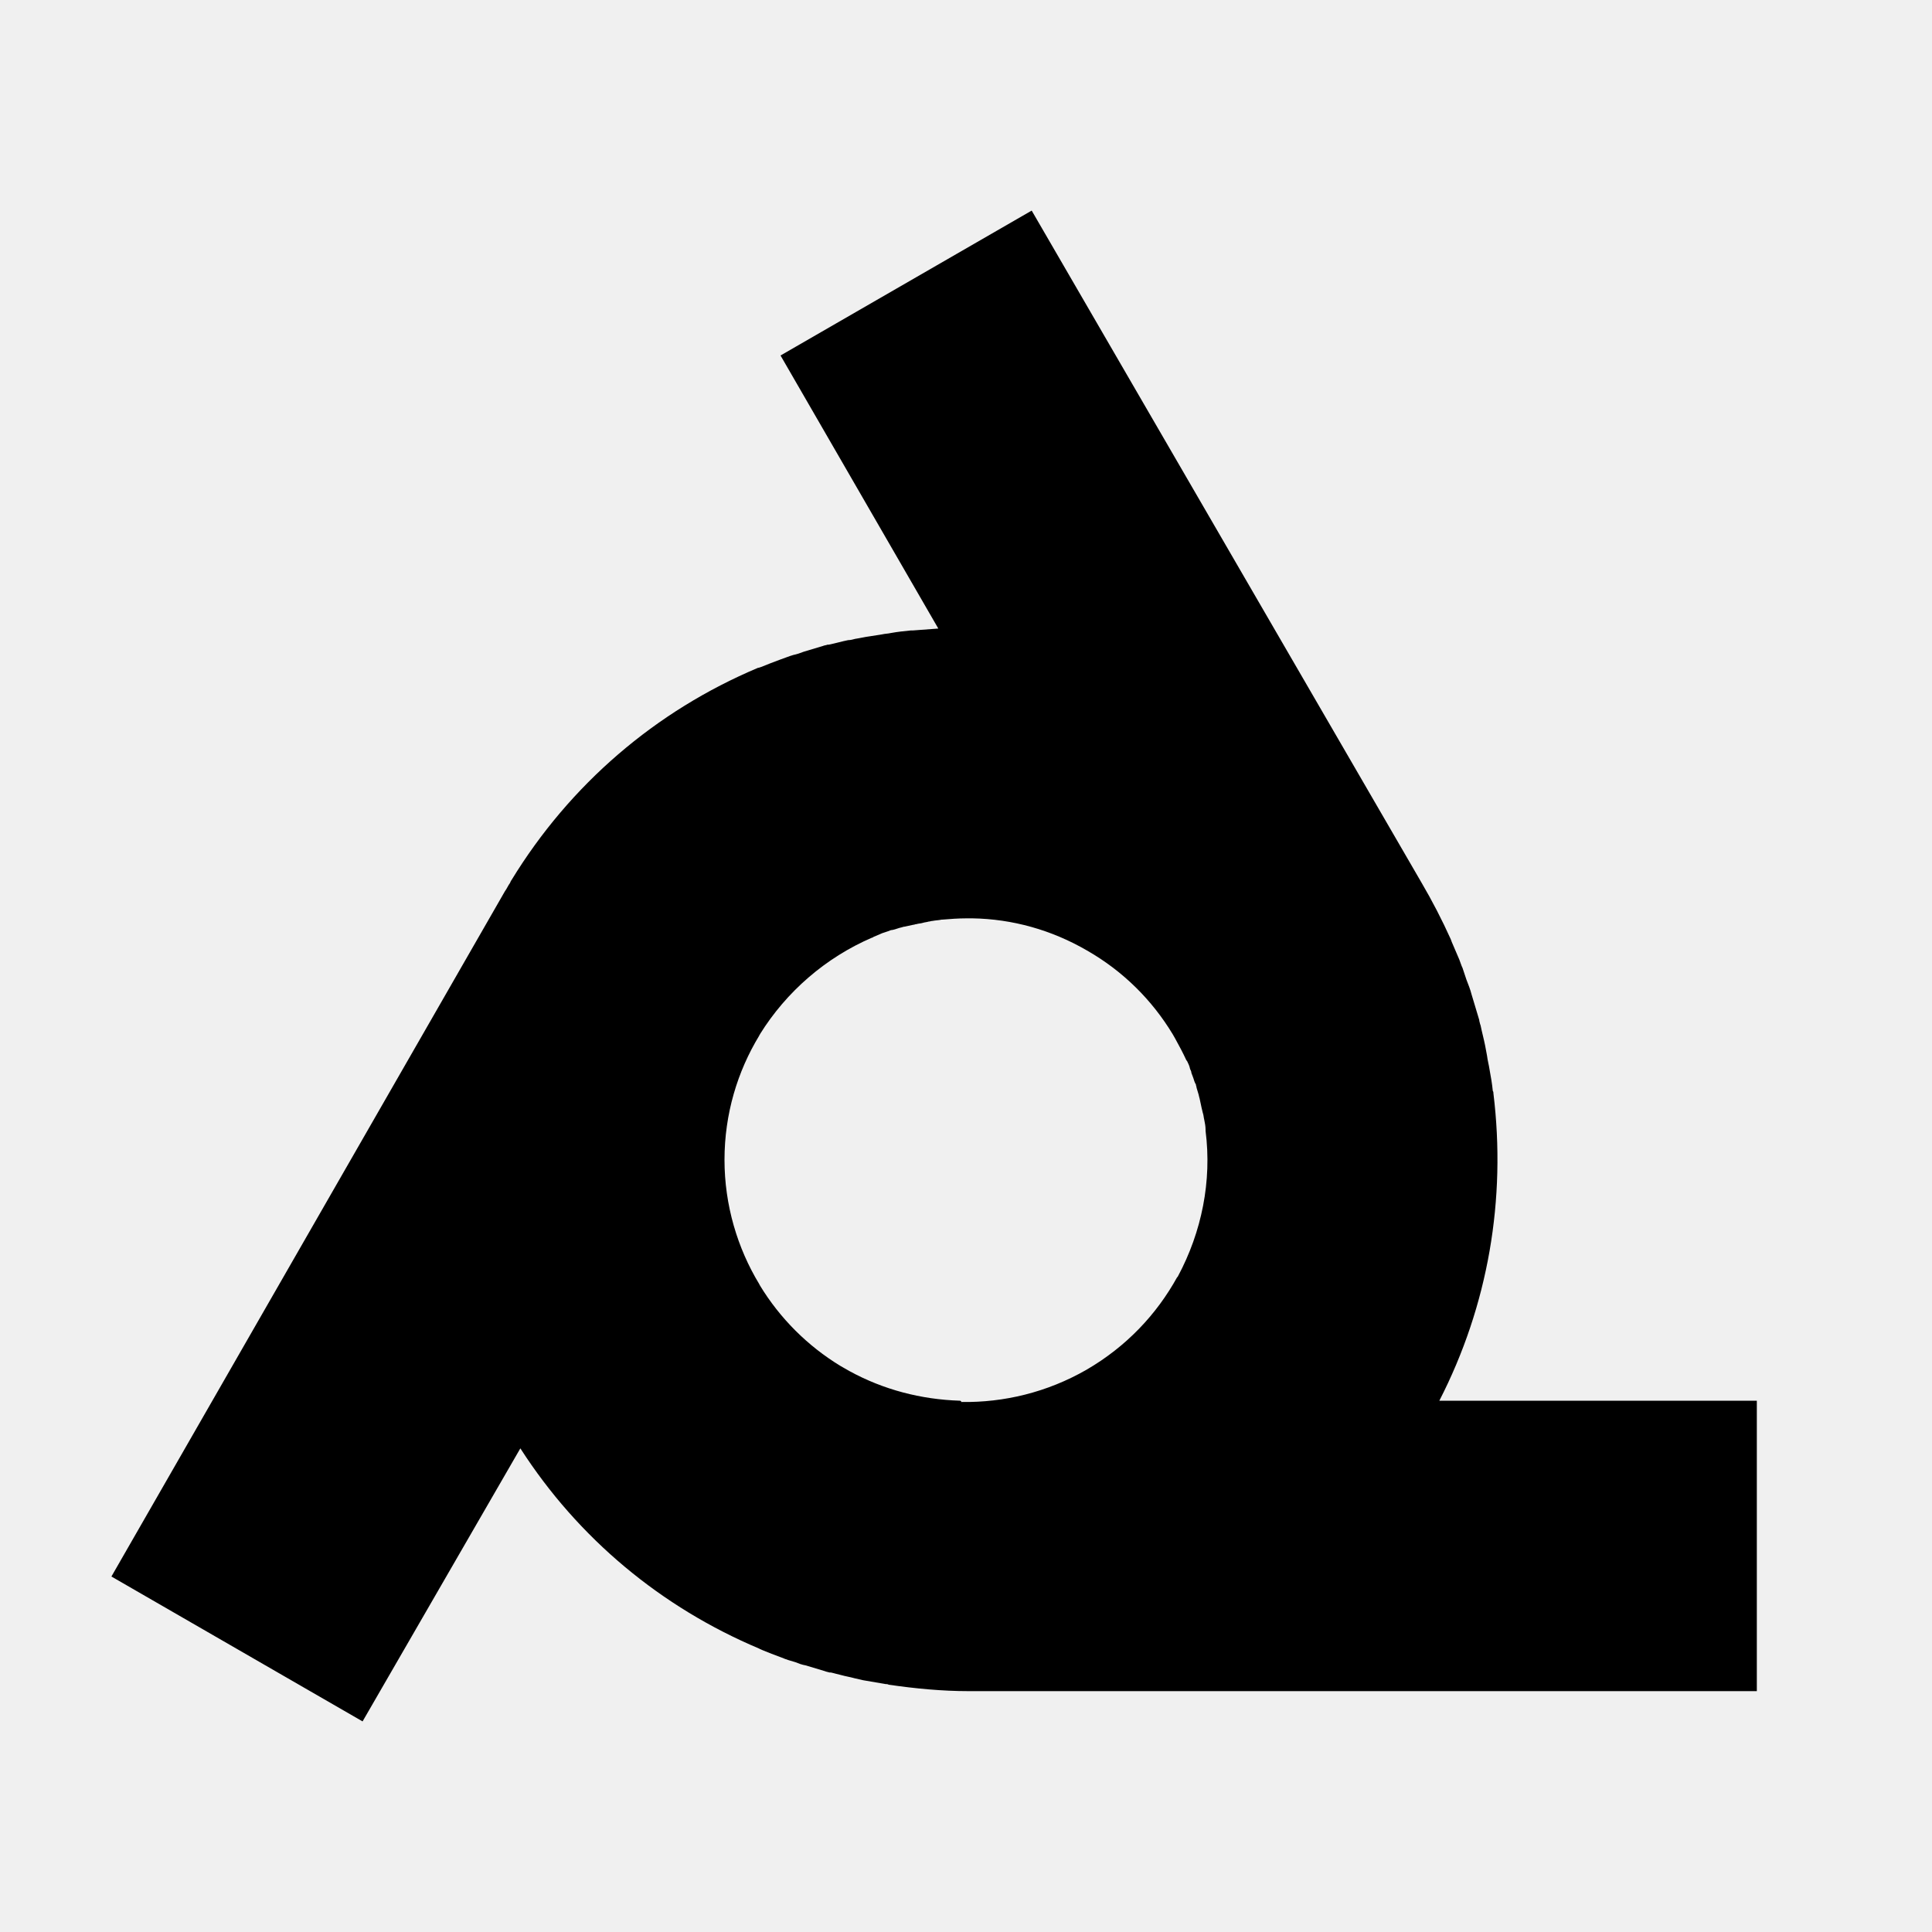
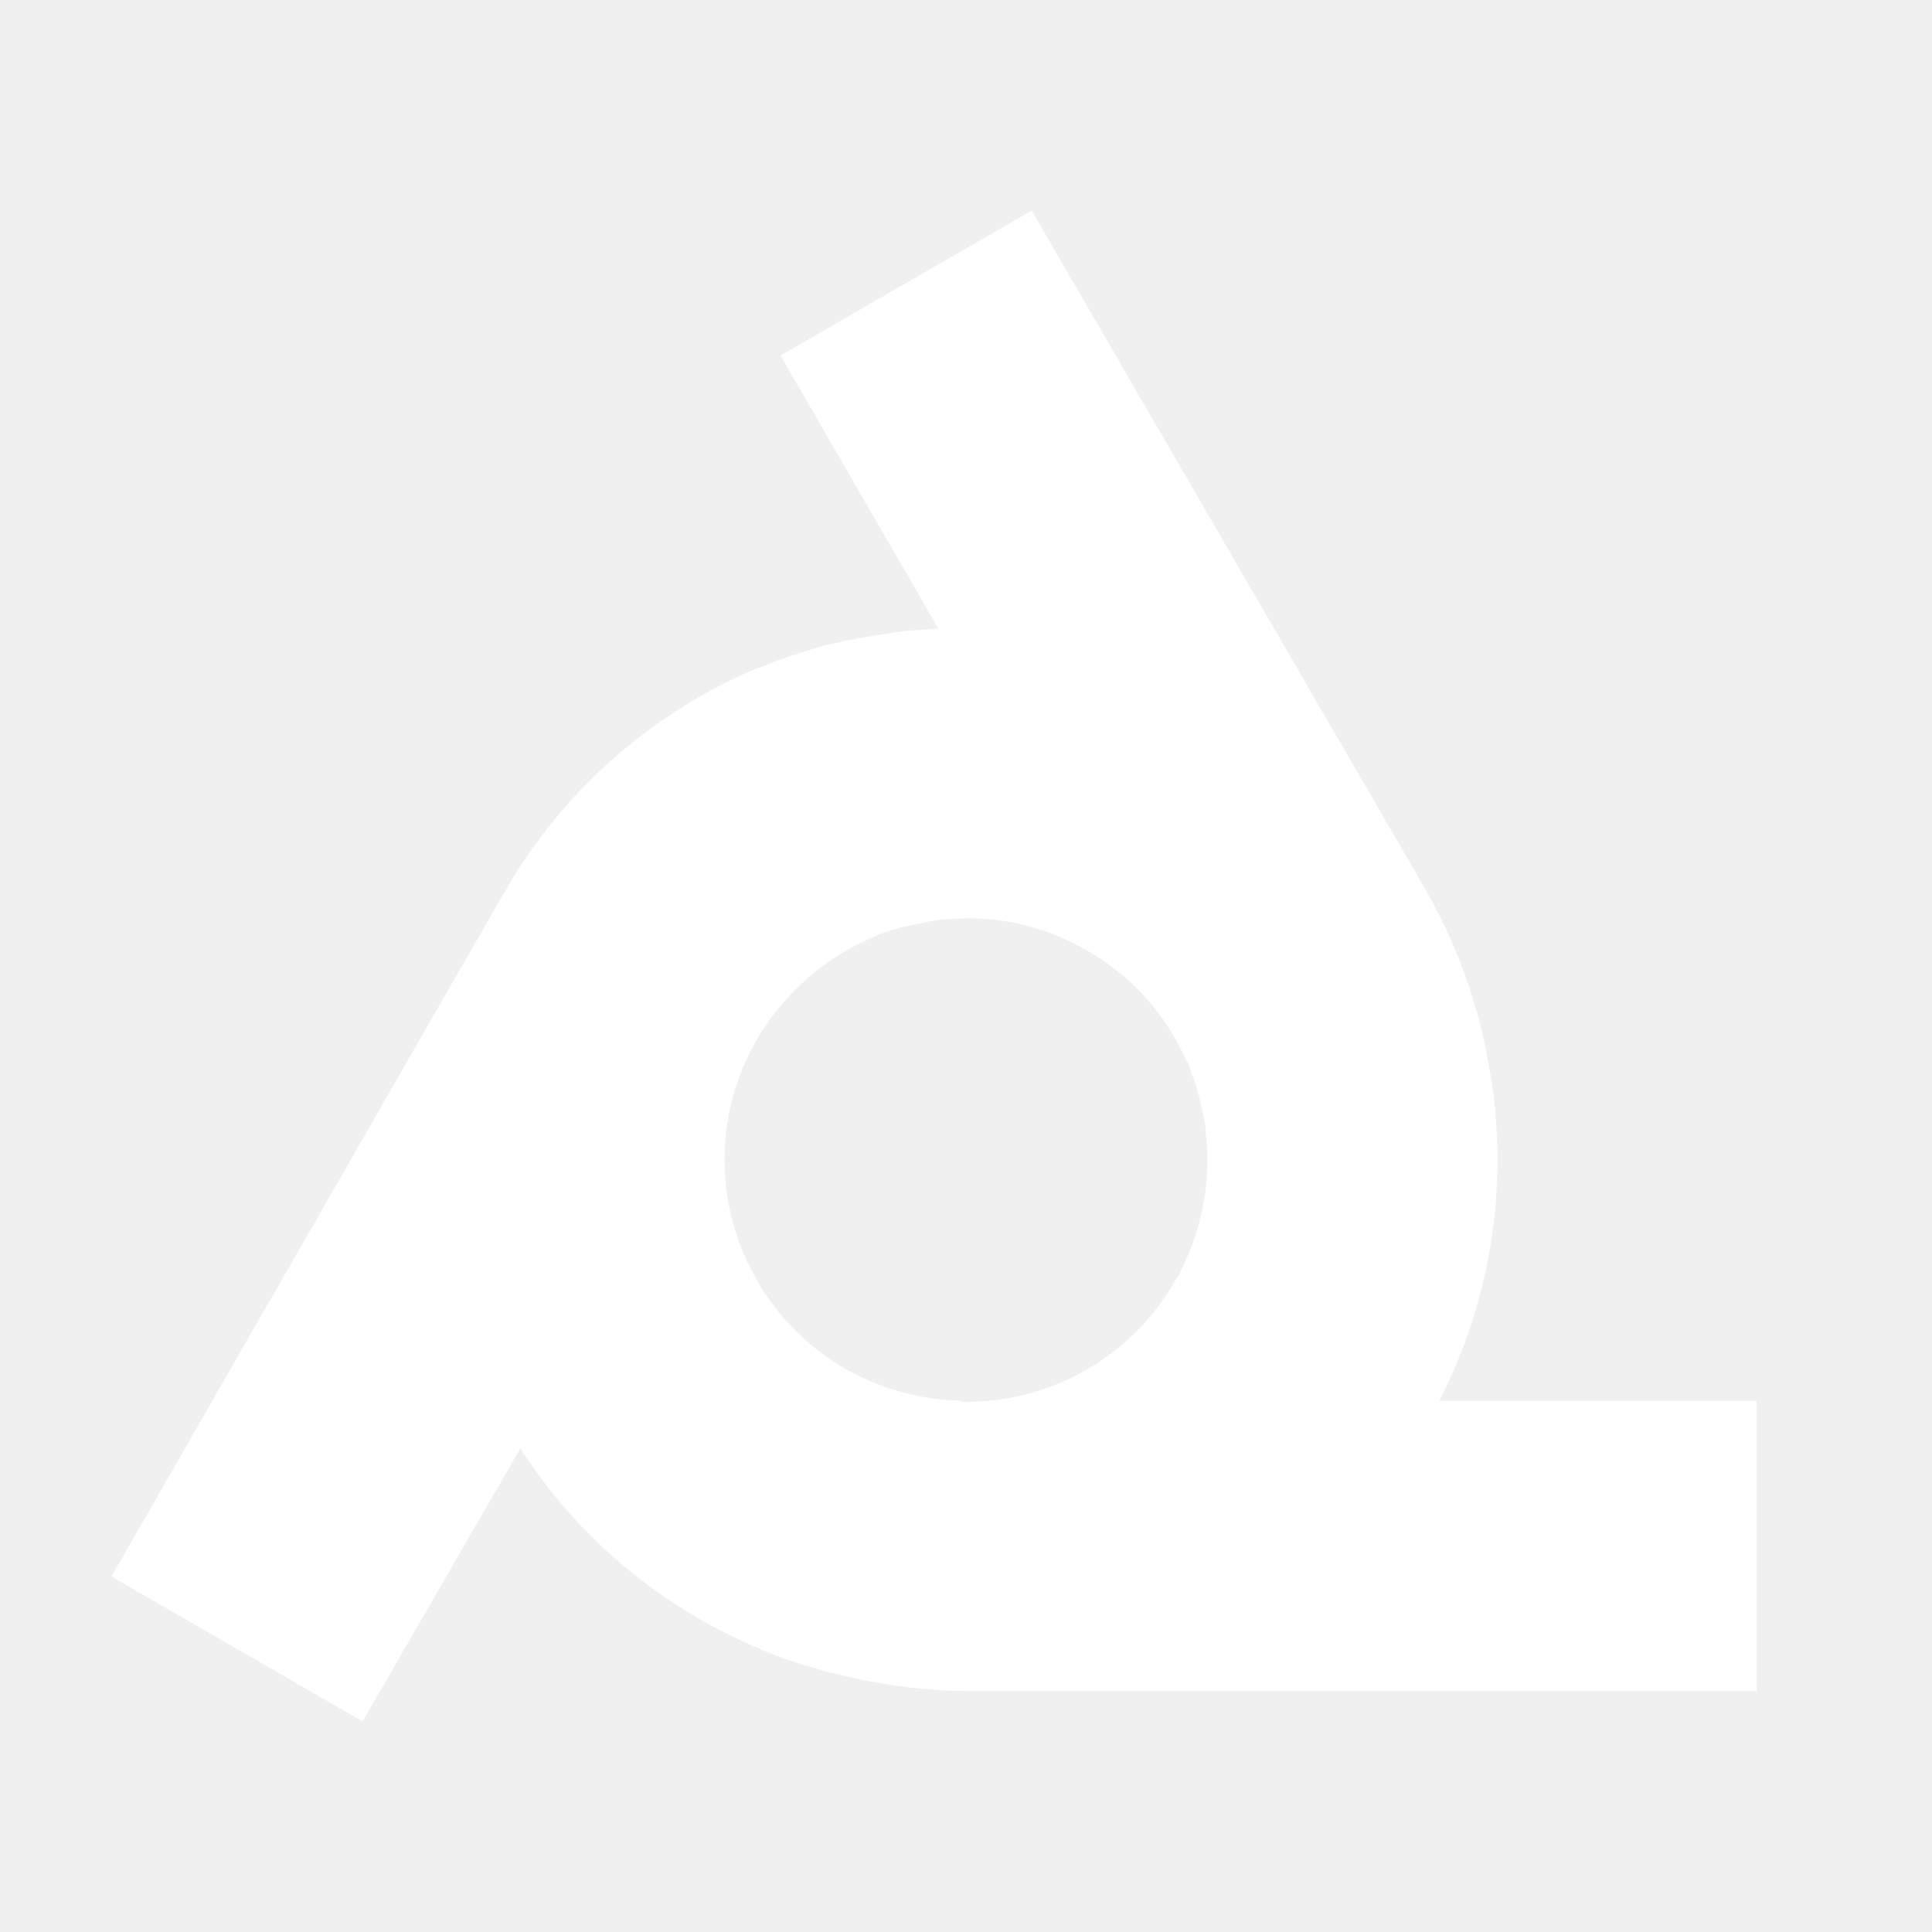
<svg xmlns="http://www.w3.org/2000/svg" version="1.1" id="Layer_1" x="0px" y="0px" viewBox="0 0 300 300" style="fill:currentcolor; enable-background:new 0 0 300 300;" xml:space="preserve">
-   <path d="M272.5,217.5h-49c7.6-14.8,10.4-31.3,8.4-47.7c0-0.1,0-0.3-0.1-0.4c-0.1-1.1-0.3-2.2-0.5-3.3c-0.1-0.7-0.3-1.4-0.4-2.2     c-0.1-0.5-0.2-1.1-0.3-1.6c-0.2-1-0.5-2.1-0.7-3.1c-0.1-0.2-0.1-0.4-0.2-0.7c0,0,0-0.1,0-0.1c-0.3-1-0.6-2-0.9-3     c-0.1-0.3-0.2-0.7-0.3-1c-0.2-0.8-0.5-1.5-0.8-2.3c-0.2-0.6-0.4-1.2-0.6-1.8c-0.2-0.4-0.3-0.8-0.5-1.3c-0.4-0.9-0.8-1.9-1.2-2.8     c0-0.1-0.1-0.2-0.1-0.3c-1.4-3.1-2.9-6-4.6-8.9L160.2,32.7l-39,22.5l24.5,42.4c-1.3,0.1-2.6,0.2-4,0.3c-0.1,0-0.2,0-0.3,0     c-1,0.1-2,0.2-3.1,0.4c-0.4,0.1-0.9,0.1-1.3,0.2c-0.6,0.1-1.3,0.2-1.9,0.3c-0.8,0.1-1.6,0.3-2.3,0.4c-0.4,0.1-0.7,0.2-1.1,0.2     c-1,0.2-2,0.5-3,0.7c-0.1,0-0.1,0-0.2,0c-0.2,0.1-0.5,0.1-0.7,0.2c-1,0.3-2,0.6-3,0.9c-0.5,0.2-1.1,0.4-1.6,0.5     c-0.7,0.2-1.4,0.5-2,0.7c-1.1,0.4-2.1,0.8-3.1,1.2c-0.1,0-0.2,0.1-0.4,0.1c-15.9,6.7-29.2,18.1-38.3,33c-0.1,0.1-0.1,0.2-0.2,0.4     c-0.3,0.4-0.5,0.9-0.8,1.3L17.3,244.8l39,22.5l24.5-42.4c9,14,21.9,24.7,37.1,31.1c0.1,0.1,0.3,0.1,0.4,0.2c1,0.4,2,0.8,3.1,1.2     c0.7,0.3,1.4,0.5,2.1,0.7c0.5,0.2,1,0.4,1.6,0.5c1,0.3,2,0.6,3,0.9c0.2,0.1,0.4,0.1,0.7,0.2c0.1,0,0.1,0,0.2,0     c0.5,0.1,1.1,0.3,1.6,0.4c0.7,0.2,1.4,0.3,2.1,0.5c0.4,0.1,0.9,0.2,1.3,0.3c1.2,0.2,2.3,0.4,3.5,0.6c0.2,0,0.3,0,0.5,0.1     c4.1,0.6,8.3,1,12.4,1c0.7,0,1.5,0,2.2,0h120.2V217.5z M149,217.5c-6-0.2-11.8-1.7-17.1-4.6c-0.2-0.1-0.5-0.3-0.7-0.4     c-0.2-0.1-0.5-0.3-0.7-0.4c-5.1-3.1-9.4-7.4-12.5-12.5c0-0.1-0.1-0.1-0.1-0.2c-3.4-5.6-5.4-12.3-5.4-19.3c0-7.1,2-13.7,5.4-19.3     c0-0.1,0.1-0.1,0.1-0.2c4.1-6.6,10.2-11.9,17.4-15c0.1,0,0.1,0,0.2-0.1c0.5-0.2,0.9-0.4,1.4-0.6c0.3-0.1,0.6-0.2,0.9-0.3     c0.2-0.1,0.5-0.2,0.7-0.2c0.5-0.1,0.9-0.3,1.4-0.4c0.1,0,0.2-0.1,0.4-0.1c0.5-0.1,0.9-0.2,1.4-0.3c0.2,0,0.3-0.1,0.5-0.1     c0.3-0.1,0.7-0.1,1-0.2c0.3-0.1,0.6-0.1,0.9-0.2c0.2,0,0.4-0.1,0.6-0.1c0.5-0.1,1-0.1,1.4-0.2c0,0,0,0,0.1,0     c1.2-0.1,2.5-0.2,3.8-0.2h0.9c6.2,0.1,12.3,1.8,17.8,5c5.6,3.2,10.1,7.7,13.3,13l0.4,0.7c0.6,1.1,1.2,2.2,1.7,3.3c0,0,0,0.1,0.1,0.1     c0.2,0.4,0.4,0.8,0.5,1.3c0.1,0.2,0.2,0.4,0.2,0.6c0.1,0.3,0.2,0.5,0.3,0.8c0.1,0.3,0.2,0.7,0.4,1c0,0.2,0.1,0.3,0.1,0.5     c0.1,0.4,0.3,0.9,0.4,1.4c0,0.1,0.1,0.3,0.1,0.4c0.1,0.5,0.2,0.9,0.3,1.4c0.1,0.3,0.1,0.5,0.2,0.8c0.1,0.3,0.1,0.6,0.2,1     c0.1,0.5,0.2,1,0.2,1.5c0,0.1,0,0.1,0,0.2c1,7.8-0.6,15.7-4.3,22.6c0,0,0,0.1-0.1,0.1c-3.2,5.8-7.9,10.8-14.1,14.4     c-6.1,3.5-12.8,5.1-19.4,5C149.2,217.5,149.1,217.5,149,217.5z" />
+   <path fill="white" d="M272.5,217.5h-49c7.6-14.8,10.4-31.3,8.4-47.7c0-0.1,0-0.3-0.1-0.4c-0.1-1.1-0.3-2.2-0.5-3.3c-0.1-0.7-0.3-1.4-0.4-2.2     c-0.1-0.5-0.2-1.1-0.3-1.6c-0.2-1-0.5-2.1-0.7-3.1c-0.1-0.2-0.1-0.4-0.2-0.7c0,0,0-0.1,0-0.1c-0.3-1-0.6-2-0.9-3     c-0.1-0.3-0.2-0.7-0.3-1c-0.2-0.8-0.5-1.5-0.8-2.3c-0.2-0.6-0.4-1.2-0.6-1.8c-0.2-0.4-0.3-0.8-0.5-1.3c-0.4-0.9-0.8-1.9-1.2-2.8     c0-0.1-0.1-0.2-0.1-0.3c-1.4-3.1-2.9-6-4.6-8.9L160.2,32.7l-39,22.5l24.5,42.4c-1.3,0.1-2.6,0.2-4,0.3c-0.1,0-0.2,0-0.3,0     c-1,0.1-2,0.2-3.1,0.4c-0.4,0.1-0.9,0.1-1.3,0.2c-0.6,0.1-1.3,0.2-1.9,0.3c-0.8,0.1-1.6,0.3-2.3,0.4c-0.4,0.1-0.7,0.2-1.1,0.2     c-1,0.2-2,0.5-3,0.7c-0.1,0-0.1,0-0.2,0c-0.2,0.1-0.5,0.1-0.7,0.2c-1,0.3-2,0.6-3,0.9c-0.5,0.2-1.1,0.4-1.6,0.5     c-0.7,0.2-1.4,0.5-2,0.7c-1.1,0.4-2.1,0.8-3.1,1.2c-0.1,0-0.2,0.1-0.4,0.1c-15.9,6.7-29.2,18.1-38.3,33c-0.1,0.1-0.1,0.2-0.2,0.4     c-0.3,0.4-0.5,0.9-0.8,1.3L17.3,244.8l39,22.5l24.5-42.4c9,14,21.9,24.7,37.1,31.1c0.1,0.1,0.3,0.1,0.4,0.2c1,0.4,2,0.8,3.1,1.2     c0.7,0.3,1.4,0.5,2.1,0.7c0.5,0.2,1,0.4,1.6,0.5c1,0.3,2,0.6,3,0.9c0.2,0.1,0.4,0.1,0.7,0.2c0.1,0,0.1,0,0.2,0     c0.5,0.1,1.1,0.3,1.6,0.4c0.7,0.2,1.4,0.3,2.1,0.5c0.4,0.1,0.9,0.2,1.3,0.3c1.2,0.2,2.3,0.4,3.5,0.6c0.2,0,0.3,0,0.5,0.1     c4.1,0.6,8.3,1,12.4,1c0.7,0,1.5,0,2.2,0h120.2V217.5z M149,217.5c-6-0.2-11.8-1.7-17.1-4.6c-0.2-0.1-0.5-0.3-0.7-0.4     c-0.2-0.1-0.5-0.3-0.7-0.4c-5.1-3.1-9.4-7.4-12.5-12.5c0-0.1-0.1-0.1-0.1-0.2c-3.4-5.6-5.4-12.3-5.4-19.3c0-7.1,2-13.7,5.4-19.3     c0-0.1,0.1-0.1,0.1-0.2c4.1-6.6,10.2-11.9,17.4-15c0.1,0,0.1,0,0.2-0.1c0.5-0.2,0.9-0.4,1.4-0.6c0.3-0.1,0.6-0.2,0.9-0.3     c0.2-0.1,0.5-0.2,0.7-0.2c0.5-0.1,0.9-0.3,1.4-0.4c0.1,0,0.2-0.1,0.4-0.1c0.5-0.1,0.9-0.2,1.4-0.3c0.2,0,0.3-0.1,0.5-0.1     c0.3-0.1,0.7-0.1,1-0.2c0.3-0.1,0.6-0.1,0.9-0.2c0.2,0,0.4-0.1,0.6-0.1c0.5-0.1,1-0.1,1.4-0.2c0,0,0,0,0.1,0     c1.2-0.1,2.5-0.2,3.8-0.2h0.9c6.2,0.1,12.3,1.8,17.8,5c5.6,3.2,10.1,7.7,13.3,13l0.4,0.7c0.6,1.1,1.2,2.2,1.7,3.3c0,0,0,0.1,0.1,0.1     c0.2,0.4,0.4,0.8,0.5,1.3c0.1,0.2,0.2,0.4,0.2,0.6c0.1,0.3,0.2,0.5,0.3,0.8c0.1,0.3,0.2,0.7,0.4,1c0,0.2,0.1,0.3,0.1,0.5     c0.1,0.4,0.3,0.9,0.4,1.4c0,0.1,0.1,0.3,0.1,0.4c0.1,0.5,0.2,0.9,0.3,1.4c0.1,0.3,0.1,0.5,0.2,0.8c0.1,0.3,0.1,0.6,0.2,1     c0.1,0.5,0.2,1,0.2,1.5c0,0.1,0,0.1,0,0.2c1,7.8-0.6,15.7-4.3,22.6c0,0,0,0.1-0.1,0.1c-3.2,5.8-7.9,10.8-14.1,14.4     c-6.1,3.5-12.8,5.1-19.4,5C149.2,217.5,149.1,217.5,149,217.5z" />
</svg>
